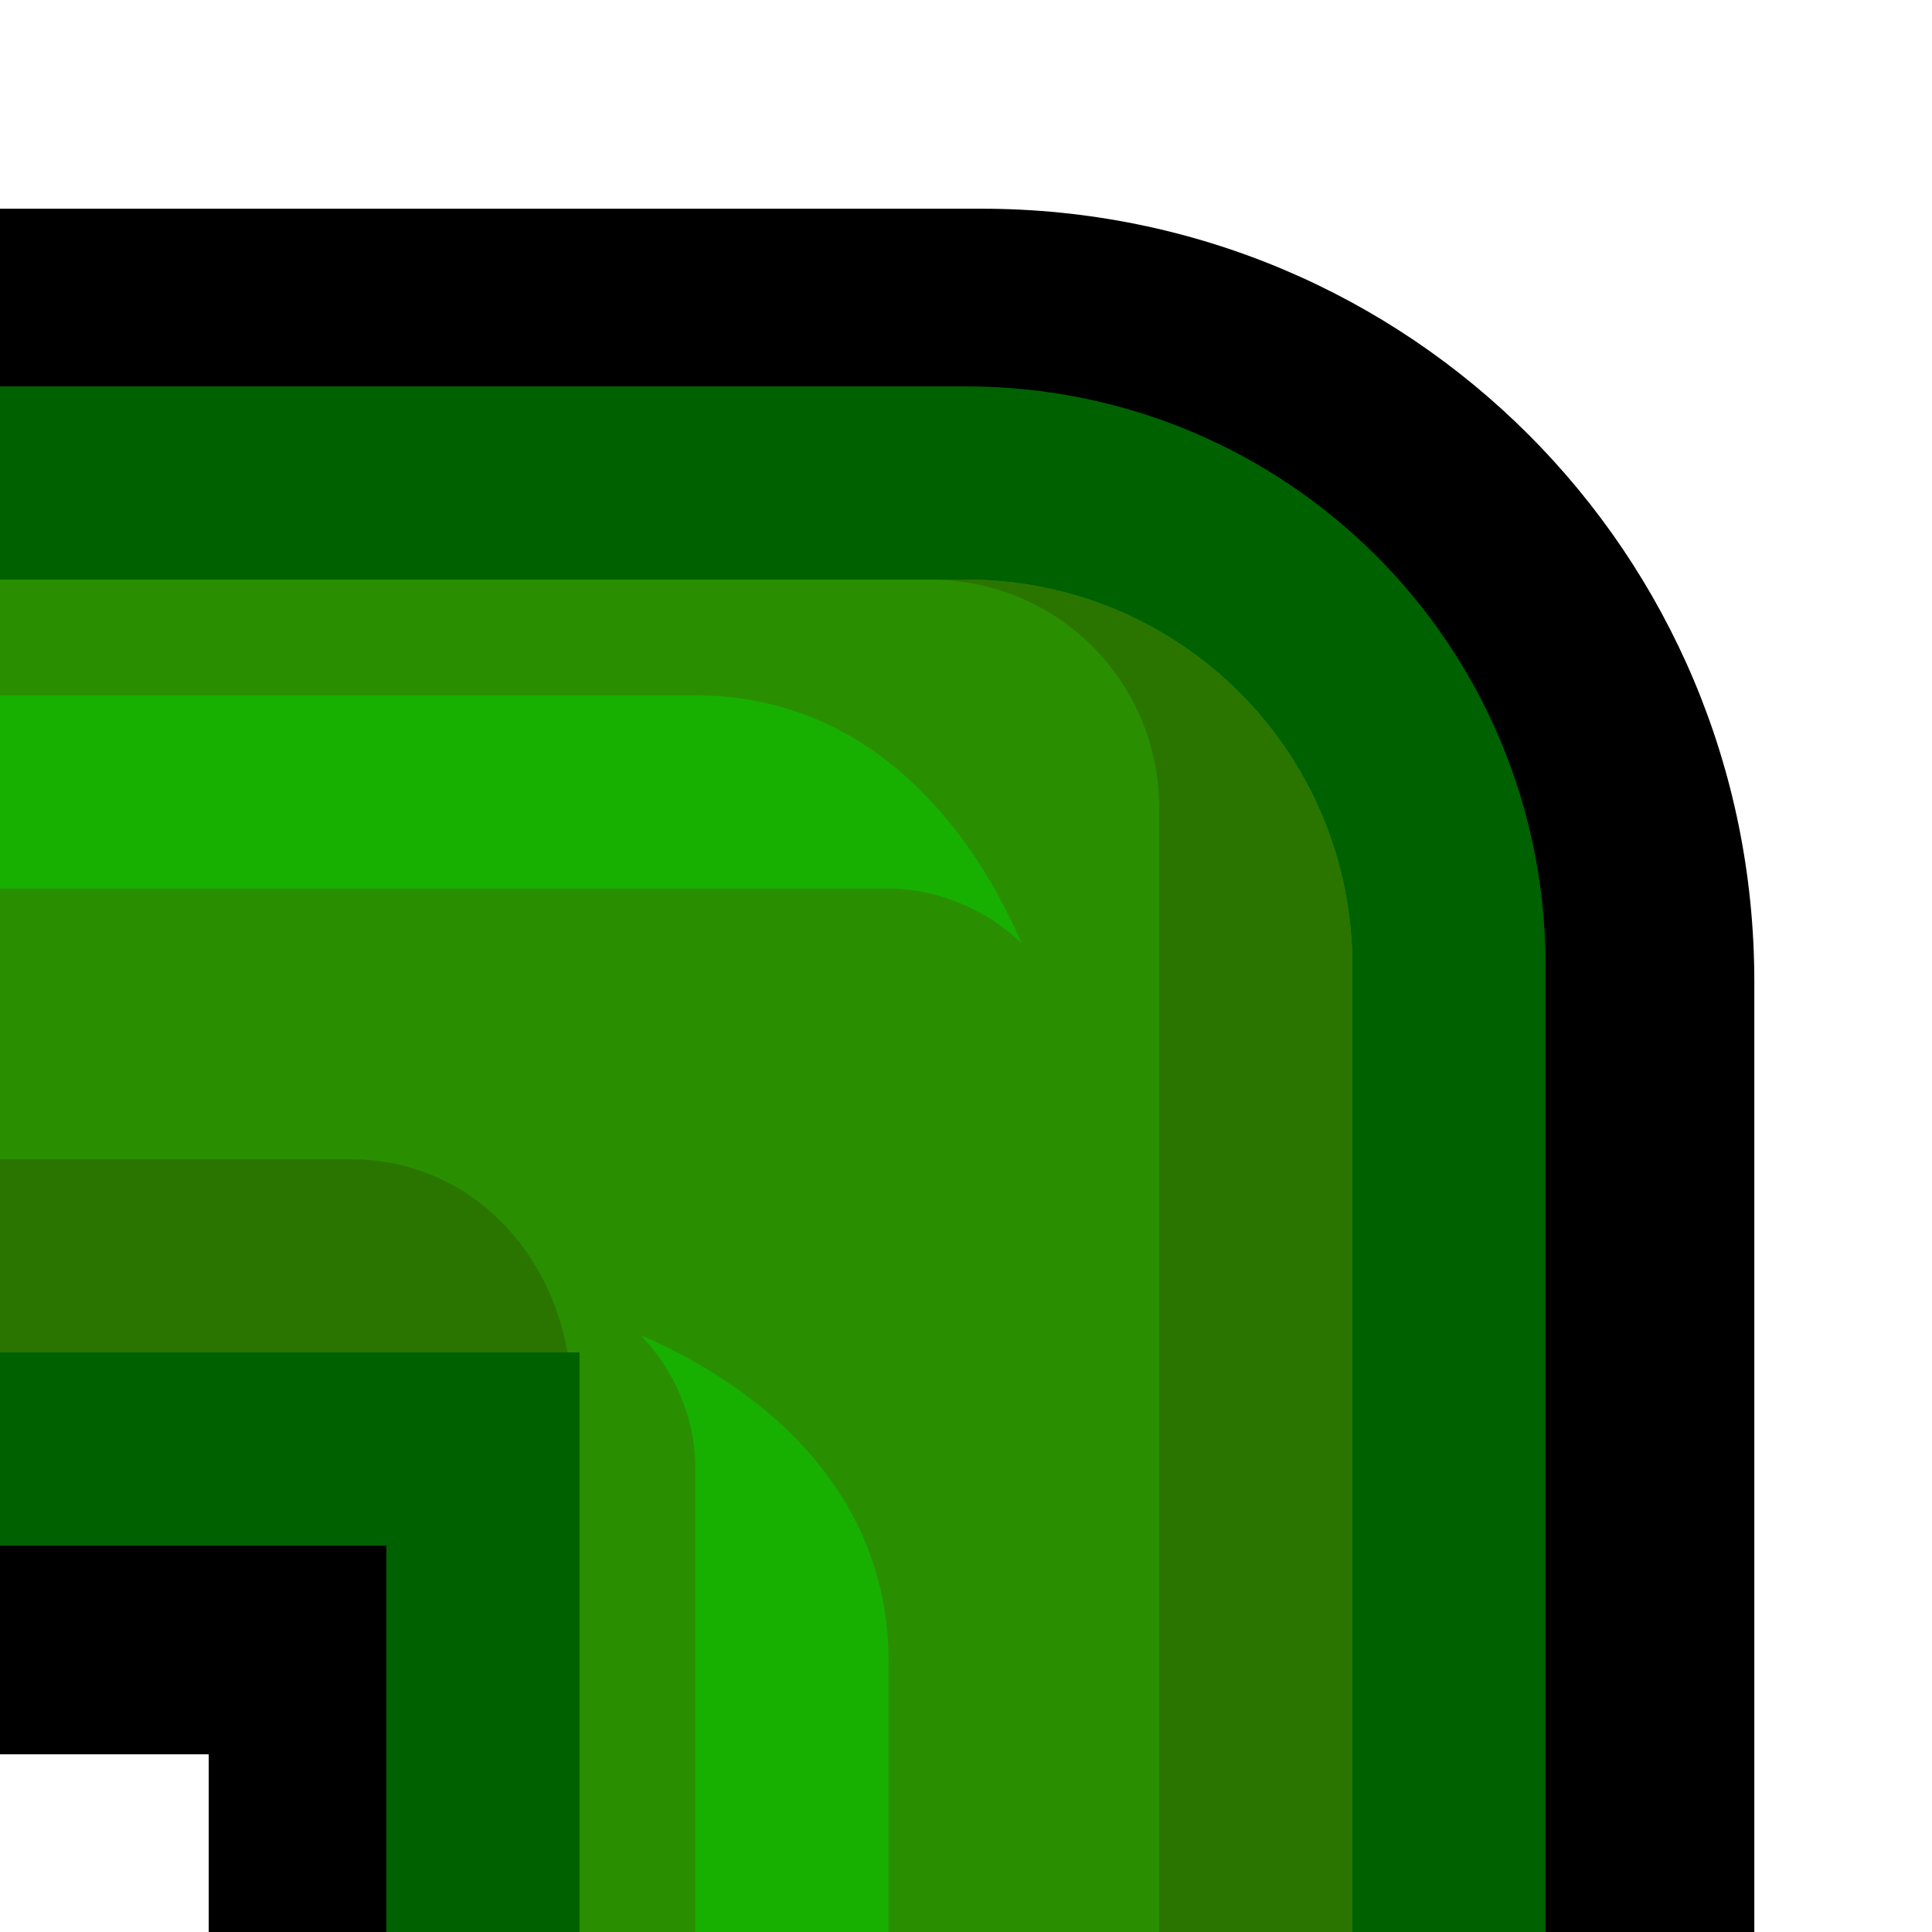
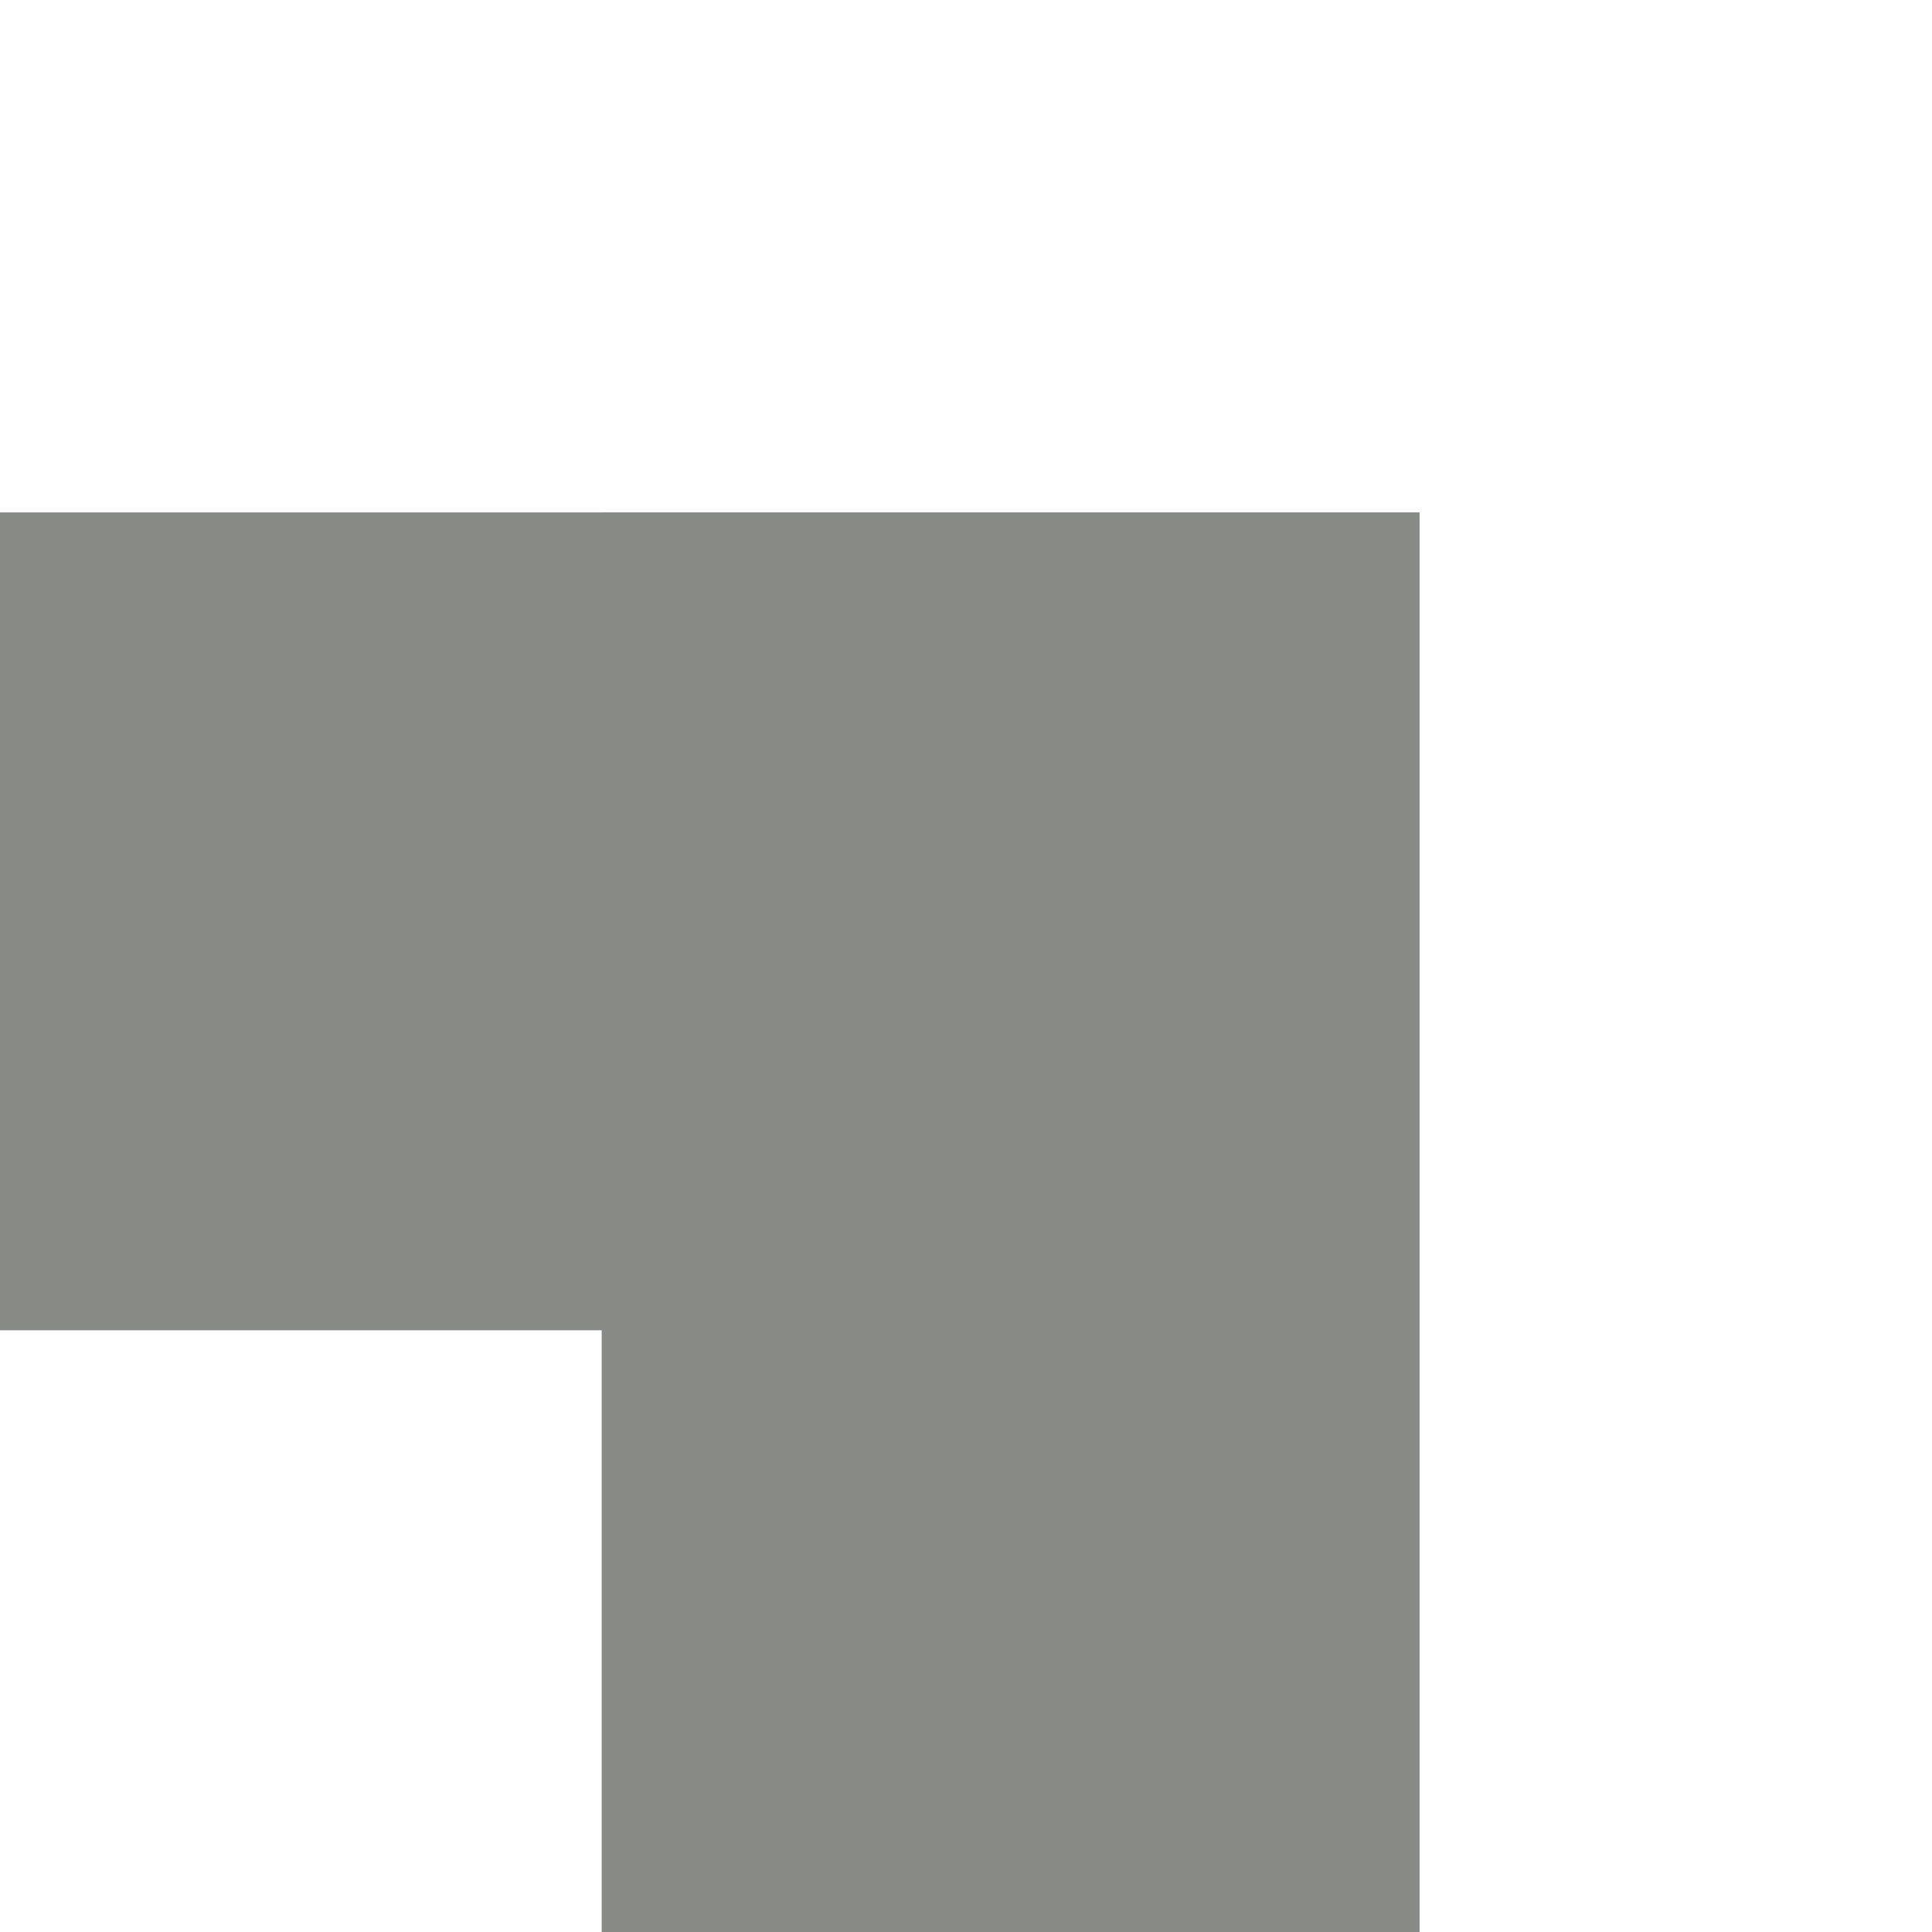
- <svg xmlns="http://www.w3.org/2000/svg" id="svg1" width="177.165px" height="177.165px">
+ <svg xmlns="http://www.w3.org/2000/svg" id="svg1" width="177.165px" height="177.165px" version="1.1">
  <defs id="defs3">
    <defs id="defs828">
      <defs id="defs829" />
      <defs id="defs837" />
    </defs>
  </defs>
-   <g id="g8273" transform="translate(-354.3307,531.4961)">
-     <g id="g8257">
-       <path style="fill:#000000;fill-opacity:1;stroke:none;stroke-width:6.25;stroke-linecap:round;stroke-linejoin:round;stroke-miterlimit:4;stroke-dasharray:none;stroke-opacity:1" d="M -87.16,-512.357 C -126.42,-512.357 -158.026,-480.751 -158.026,-441.491 C -158.026,-264.326 -158.026,-87.16 -158.026,90.005 C -158.026,129.265 -126.42,160.871 -87.16,160.871 C 90.005,160.871 267.171,160.871 444.336,160.871 C 483.596,160.871 515.202,129.265 515.202,90.005 C 515.202,-87.16 515.202,-264.326 515.202,-441.491 C 515.202,-480.751 483.596,-512.357 444.336,-512.357 C 267.171,-512.357 90.005,-512.357 -87.16,-512.357 z M -16.294,-370.625 C 54.572,-370.625 125.438,-370.625 196.304,-370.625 C 196.304,-299.759 196.304,-228.893 196.304,-158.026 C 125.438,-158.026 54.572,-158.026 -16.294,-158.026 C -16.294,-228.893 -16.294,-299.759 -16.294,-370.625 z M 338.037,-370.625 C 349.848,-370.625 361.659,-370.625 373.47,-370.625 C 373.47,-299.759 373.47,-228.893 373.47,-158.026 C 361.659,-158.026 349.848,-158.026 338.037,-158.026 C 338.037,-228.893 338.037,-299.759 338.037,-370.625 z M -16.294,-16.294 C 54.572,-16.294 125.438,-16.294 196.304,-16.294 C 196.304,-4.483 196.304,7.328 196.304,19.139 C 125.438,19.139 54.572,19.139 -16.294,19.139 C -16.294,7.328 -16.294,-4.483 -16.294,-16.294 z M 338.037,-16.294 C 349.848,-16.294 361.659,-16.294 373.47,-16.294 C 373.47,-4.483 373.47,7.328 373.47,19.139 C 361.659,19.139 349.848,19.139 338.037,19.139 C 338.037,7.328 338.037,-4.483 338.037,-16.294 z " id="rect2083" />
-       <path style="fill:#006100;fill-opacity:1;stroke:none;stroke-width:6.25;stroke-linecap:round;stroke-linejoin:round;stroke-miterlimit:4;stroke-dasharray:none;stroke-opacity:1" d="M -88.583,-496.063 C -118.028,-496.063 -141.732,-472.358 -141.732,-442.913 L -141.732,88.583 C -141.732,118.028 -118.028,141.732 -88.583,141.732 L 442.913,141.732 C 472.358,141.732 496.063,118.028 496.063,88.583 L 496.063,-442.913 C 496.063,-472.358 472.358,-496.063 442.913,-496.063 L -88.583,-496.063 z M -35.433,-389.764 L 212.598,-389.764 L 212.598,-141.732 L -35.433,-141.732 L -35.433,-389.764 z M 318.898,-389.764 L 389.764,-389.764 L 389.764,-141.732 L 318.898,-141.732 L 318.898,-389.764 z M -35.433,-35.433 L 212.598,-35.433 L 212.598,35.433 L -35.433,35.433 L -35.433,-35.433 z M 318.898,-35.433 L 389.764,-35.433 L 389.764,35.433 L 318.898,35.433 L 318.898,-35.433 z " id="rect2055" />
-       <path style="fill:#2a8f00;fill-opacity:1;stroke:none;stroke-width:6.25;stroke-linecap:round;stroke-linejoin:round;stroke-miterlimit:4;stroke-dasharray:none;stroke-opacity:1" d="M -88.583,-478.346 C -108.213,-478.346 -124.016,-462.543 -124.016,-442.913 L -124.016,88.583 C -124.016,108.213 -108.213,124.016 -88.583,124.016 L 442.913,124.016 C 462.543,124.016 478.346,108.213 478.346,88.583 L 478.346,-442.913 C 478.346,-462.543 462.543,-478.346 442.913,-478.346 L -88.583,-478.346 z M -53.15,-407.48 L 230.315,-407.48 L 230.315,-124.016 L -53.15,-124.016 L -53.15,-407.48 z M 301.181,-407.48 L 407.48,-407.48 L 407.48,-124.016 L 301.181,-124.016 L 301.181,-407.48 z M -53.15,-53.15 L 230.315,-53.15 L 230.315,53.15 L -53.15,53.15 L -53.15,-53.15 z M 301.181,-53.15 L 407.48,-53.15 L 407.48,53.15 L 301.181,53.15 L 301.181,-53.15 z " id="rect2069" />
-       <path style="fill:#18b000;fill-opacity:1;stroke:none;stroke-width:6.25;stroke-linecap:round;stroke-linejoin:round;stroke-miterlimit:4;stroke-dasharray:none;stroke-opacity:1" d="M -77.967,-467.731 C -97.57,-467.731 -113.4,-451.901 -113.4,-432.298 L -113.4,63.765 C -113.4,78.336 -103.227,88.225 -90.701,93.662 C -93.663,90.523 -95.683,86.159 -95.683,81.482 L -95.683,-432.298 C -95.683,-442.018 -87.687,-450.014 -77.967,-450.014 L 435.813,-450.014 C 440.49,-450.014 444.854,-447.994 447.993,-445.031 C 442.556,-457.558 432.667,-467.731 418.096,-467.731 L -77.967,-467.731 z " id="rect5074" />
-       <path style="fill:#18b000;fill-opacity:1;stroke:none;stroke-width:6.25;stroke-linecap:round;stroke-linejoin:round;stroke-miterlimit:4;stroke-dasharray:none;stroke-opacity:1" d="M 235.948,-409.045 C 238.949,-405.865 240.931,-401.602 240.931,-396.865 L 240.931,-131.117 C 240.931,-121.27 233.061,-113.4 223.214,-113.4 L -42.534,-113.4 C -47.272,-113.4 -51.534,-115.382 -54.714,-118.383 C -49.277,-105.856 -39.388,-95.683 -24.817,-95.683 L 223.214,-95.683 C 242.817,-95.683 258.647,-111.513 258.647,-131.117 L 258.647,-379.148 C 258.647,-393.719 248.475,-403.608 235.948,-409.045 z " id="rect5084" />
-       <path style="fill:#18b000;fill-opacity:1;stroke:none;stroke-width:6.25;stroke-linecap:round;stroke-linejoin:round;stroke-miterlimit:4;stroke-dasharray:none;stroke-opacity:1" d="M 413.113,-409.045 C 416.114,-405.865 418.096,-401.602 418.096,-396.865 L 418.096,-131.117 C 418.096,-121.27 410.226,-113.4 400.38,-113.4 L 311.797,-113.4 C 307.059,-113.4 302.796,-115.382 299.617,-118.383 C 305.049,-105.867 314.955,-95.683 329.513,-95.683 L 400.38,-95.683 C 419.965,-95.683 435.813,-111.531 435.813,-131.117 L 435.813,-379.148 C 435.813,-393.706 425.629,-403.613 413.113,-409.045 z " id="rect5815" />
-       <path style="fill:#18b000;fill-opacity:1;stroke:none;stroke-width:6.25;stroke-linecap:round;stroke-linejoin:round;stroke-miterlimit:4;stroke-dasharray:none;stroke-opacity:1" d="M 413.113,-54.714 C 416.114,-51.534 418.096,-47.272 418.096,-42.534 L 418.096,46.049 C 418.096,55.895 410.226,63.765 400.38,63.765 L 311.797,63.765 C 307.059,63.765 302.796,61.784 299.617,58.783 C 305.08,71.37 314.872,81.482 329.513,81.482 L 400.38,81.482 C 420.077,81.482 435.813,65.747 435.813,46.049 L 435.813,-24.817 C 435.813,-39.459 425.701,-49.251 413.113,-54.714 z " id="rect5817" />
-       <path style="fill:#18b000;fill-opacity:1;stroke:none;stroke-width:6.25;stroke-linecap:round;stroke-linejoin:round;stroke-miterlimit:4;stroke-dasharray:none;stroke-opacity:1" d="M 235.948,-54.714 C 238.949,-51.534 240.931,-47.272 240.931,-42.534 C 240.931,-13.006 240.931,16.521 240.931,46.049 C 240.931,55.895 233.061,63.765 223.214,63.765 C 134.631,63.765 46.049,63.765 -42.534,63.765 C -47.272,63.765 -51.534,61.784 -54.714,58.783 C -49.251,71.37 -39.459,81.482 -24.817,81.482 C 57.86,81.482 140.537,81.482 223.214,81.482 C 242.912,81.482 258.647,65.747 258.647,46.049 C 258.647,22.427 258.647,-1.195 258.647,-24.817 C 258.647,-39.459 248.535,-49.251 235.948,-54.714 z " id="rect5819" />
-       <path style="fill:#2a7500;fill-opacity:1;stroke:none;stroke-width:6.25;stroke-linecap:round;stroke-linejoin:round;stroke-miterlimit:4;stroke-dasharray:none;stroke-opacity:1" d="M 439.592,-478.346 C 451.31,-478.346 460.63,-469.026 460.63,-457.308 C 460.63,-276.452 460.63,-95.595 460.63,85.261 C 460.63,96.979 451.31,106.299 439.592,106.299 C 258.735,106.299 77.879,106.299 -102.977,106.299 C -114.696,106.299 -124.016,96.979 -124.016,85.261 C -124.016,86.368 -124.016,87.475 -124.016,88.583 C -124.016,108.213 -108.213,124.016 -88.583,124.016 C 88.583,124.016 265.748,124.016 442.913,124.016 C 462.543,124.016 478.346,108.213 478.346,88.583 C 478.346,-88.583 478.346,-265.748 478.346,-442.913 C 478.346,-462.543 462.543,-478.346 442.913,-478.346 C 441.806,-478.346 440.699,-478.346 439.592,-478.346 z " id="path6556" />
-       <path style="fill:#2a7500;fill-opacity:1;stroke:none;stroke-width:6.25;stroke-linecap:round;stroke-linejoin:round;stroke-miterlimit:4;stroke-dasharray:none;stroke-opacity:1" d="M -49.828,-70.866 C -61.546,-70.866 -70.866,-61.546 -70.866,-49.828 L -70.866,32.111 C -70.866,42.561 -63.084,50.296 -53.15,52.042 L -53.15,-53.15 L 229.208,-53.15 C 227.461,-63.084 219.726,-70.866 209.277,-70.866 L -49.828,-70.866 z " id="rect7287" />
-       <path style="fill:#2a7500;fill-opacity:1;stroke:none;stroke-width:6.25;stroke-linecap:round;stroke-linejoin:round;stroke-miterlimit:4;stroke-dasharray:none;stroke-opacity:1" d="M -49.828,-425.197 C -61.546,-425.197 -70.866,-415.877 -70.866,-404.158 L -70.866,-145.054 C -70.866,-134.604 -63.084,-126.869 -53.15,-125.123 L -53.15,-407.48 L 229.208,-407.48 C 227.461,-417.414 219.726,-425.197 209.277,-425.197 L -49.828,-425.197 z " id="rect7289" />
-       <path style="fill:#2a7500;fill-opacity:1;stroke:none;stroke-width:6.25;stroke-linecap:round;stroke-linejoin:round;stroke-miterlimit:4;stroke-dasharray:none;stroke-opacity:1" d="M 304.503,-425.197 C 292.785,-425.197 283.465,-415.877 283.465,-404.158 L 283.465,-145.054 C 283.465,-134.604 291.247,-126.869 301.181,-125.123 L 301.181,-407.48 L 406.373,-407.48 C 404.627,-417.414 396.892,-425.197 386.442,-425.197 L 304.503,-425.197 z " id="rect7291" />
-       <path style="fill:#2a7500;fill-opacity:1;stroke:none;stroke-width:6.25;stroke-linecap:round;stroke-linejoin:round;stroke-miterlimit:4;stroke-dasharray:none;stroke-opacity:1" d="M 304.503,-70.866 C 292.785,-70.866 283.465,-61.546 283.465,-49.828 L 283.465,32.111 C 283.465,42.561 291.247,50.296 301.181,52.042 L 301.181,-53.15 L 406.373,-53.15 C 404.627,-63.084 396.892,-70.866 386.442,-70.866 L 304.503,-70.866 z " id="rect7293" />
-     </g>
-   </g>
+   <rect transform="matrix(0,1,-1,0,0,0)" style="color:#000000;clip-rule:nonzero;display:inline;overflow:visible;visibility:visible;opacity:1;isolation:auto;mix-blend-mode:normal;color-interpolation:sRGB;color-interpolation-filters:linearRGB;solid-color:#000000;solid-opacity:1;fill:#888a85;fill-opacity:1;fill-rule:nonzero;stroke:#888a85;stroke-width:17.759;stroke-linecap:round;stroke-linejoin:miter;stroke-miterlimit:4;stroke-dasharray:none;stroke-dashoffset:0;stroke-opacity:1;marker:none;color-rendering:auto;image-rendering:auto;shape-rendering:auto;text-rendering:auto;enable-background:accumulate" id="rect6160" width="57.241" height="132.241" x="55.869" y="-121.12" />
+   <rect y="-188.11" x="-121.296" height="132.241" width="57.241" id="rect6179" style="color:#000000;clip-rule:nonzero;display:inline;overflow:visible;visibility:visible;opacity:1;isolation:auto;mix-blend-mode:normal;color-interpolation:sRGB;color-interpolation-filters:linearRGB;solid-color:#000000;solid-opacity:1;fill:#888a85;fill-opacity:1;fill-rule:nonzero;stroke:#888a85;stroke-width:17.759;stroke-linecap:round;stroke-linejoin:miter;stroke-miterlimit:4;stroke-dasharray:none;stroke-dashoffset:0;stroke-opacity:1;marker:none;color-rendering:auto;image-rendering:auto;shape-rendering:auto;text-rendering:auto;enable-background:accumulate" transform="scale(-1,-1)" />
</svg>
